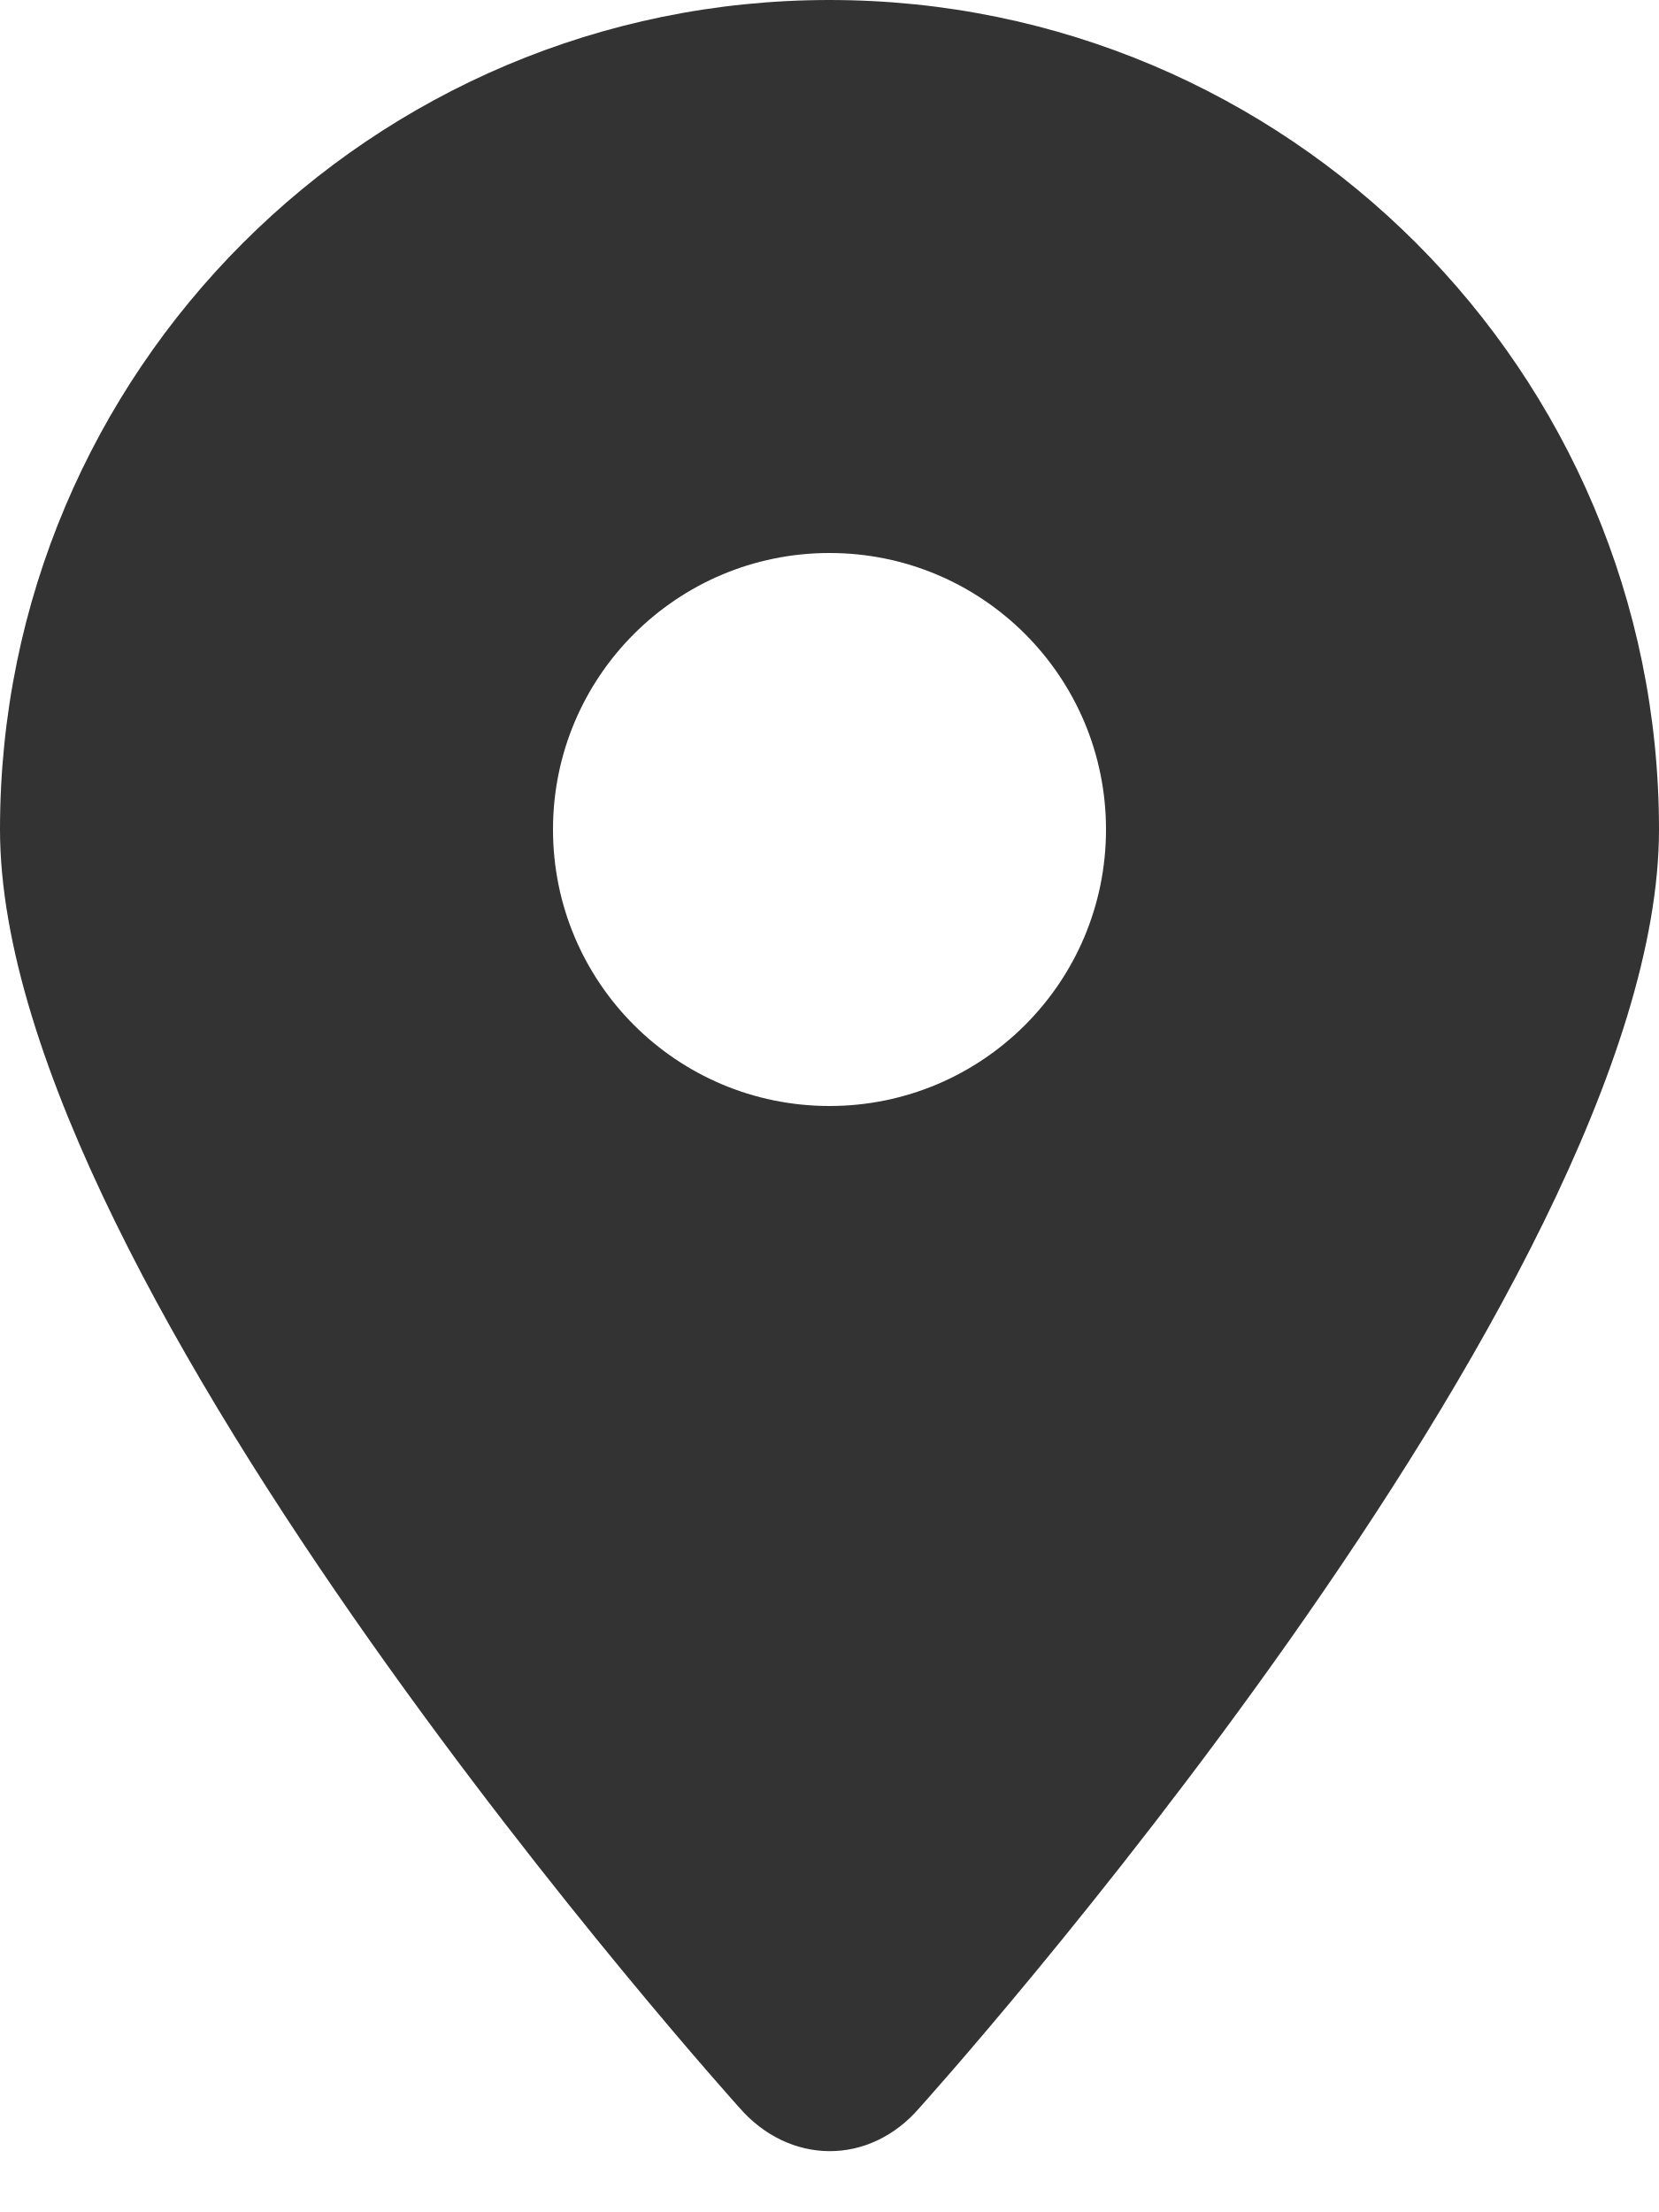
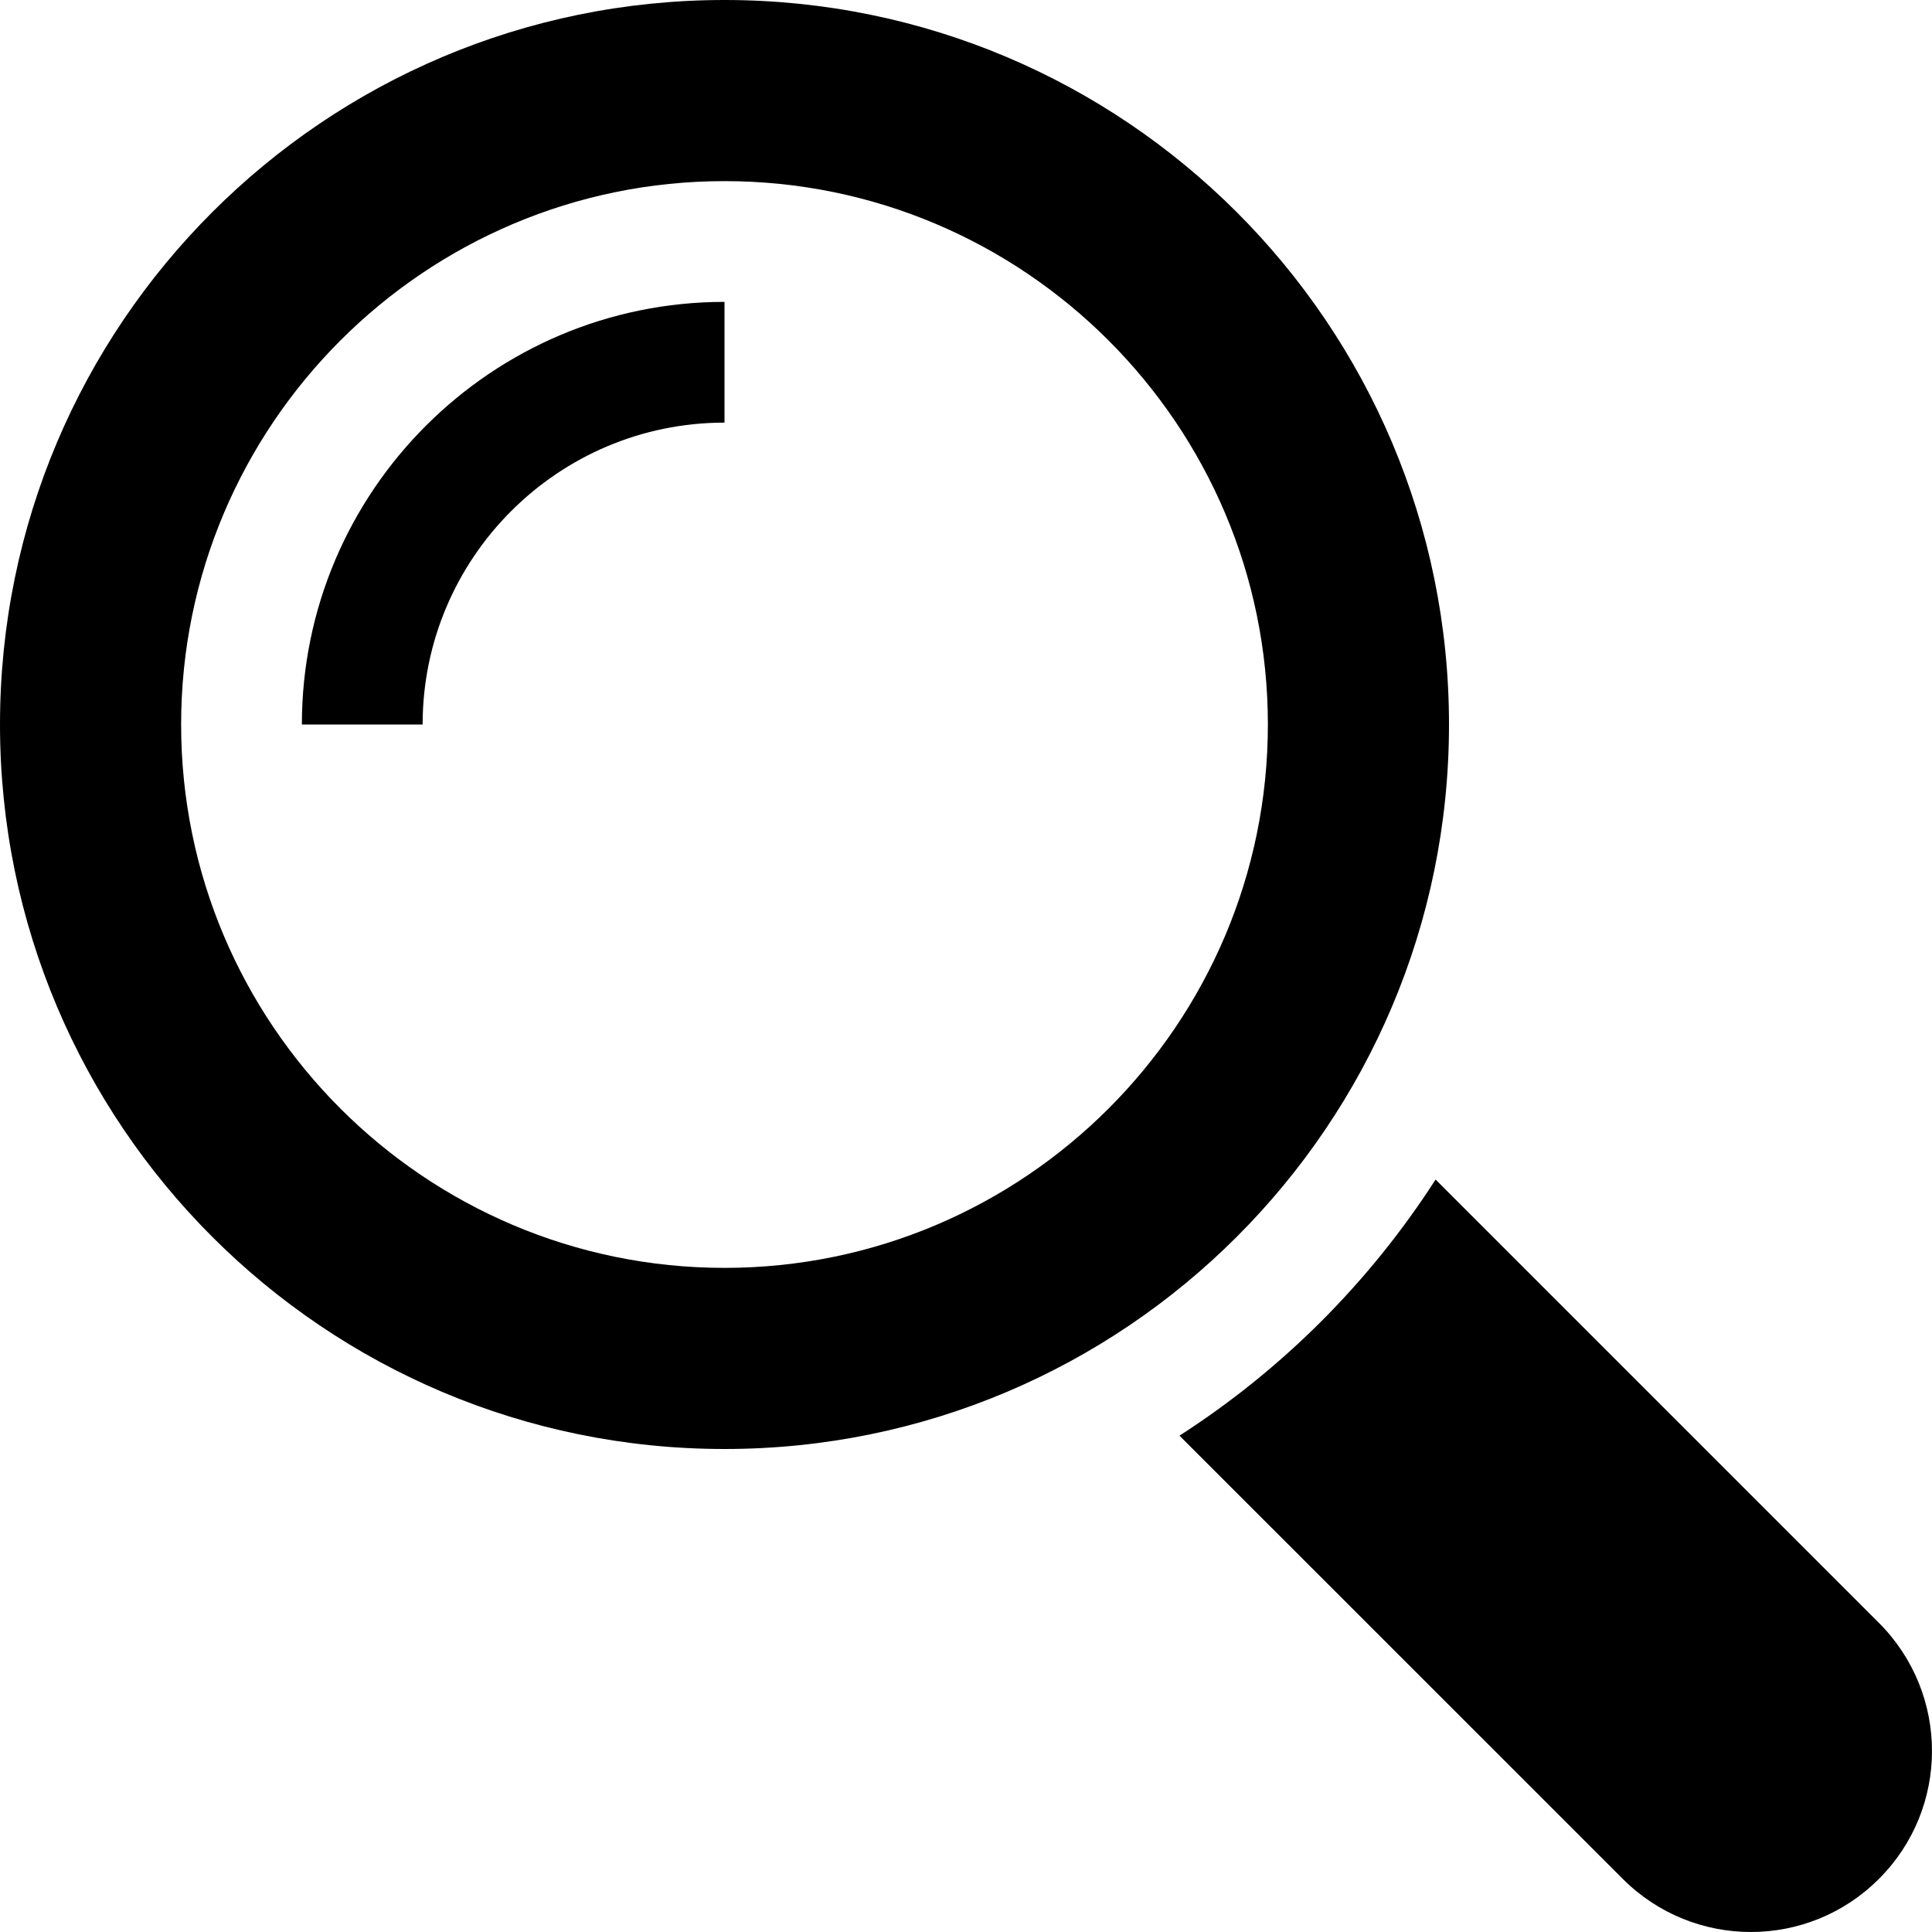
- <svg xmlns="http://www.w3.org/2000/svg" width="12px" height="16px" viewBox="0 0 12 16" version="1.1">
-   <defs />
-   <g id="About" stroke="none" stroke-width="1" fill="none" fill-rule="evenodd">
-     <g id="Desktop-HD/City-Council-District-Detail-Page" transform="translate(-1220, -93)">
-       <g id="Desktop-HD/Header" transform="translate(0, 32)">
-         <g id="content" transform="translate(60, 40)">
-           <g id="in-your-area-btn" transform="translate(1144, 11)">
-             <g id="icon-16x16-location" transform="translate(14, 10)">
-               <rect id="bounds" fill-opacity="0" fill="#D8D8D8" x="0" y="0" width="16" height="16" />
-               <path d="M7.346,15.243 C7.707,15.661 8.289,15.67 8.654,15.243 C8.654,15.243 14,9.314 14,6 C14,2.686 11.314,0 8,0 C4.686,0 2,2.686 2,6 C2,9.314 7.346,15.243 7.346,15.243 Z M8,8 C9.105,8 10,7.105 10,6 C10,4.895 9.105,4 8,4 C6.895,4 6,4.895 6,6 C6,7.105 6.895,8 8,8 Z" id="Oval-26" fill="#333333" />
-             </g>
-           </g>
-         </g>
-       </g>
-     </g>
+ <svg xmlns="http://www.w3.org/2000/svg" height="32px" id="Layer_1" style="enable-background:new 0 0 32 32;" version="1.1" viewBox="0 0 32 32" width="32px" xml:space="preserve">
+   <g transform="translate(576 192)">
+     <path d="M-544.88-165.121l-7.342-7.342c-1.095,1.701-2.541,3.148-4.242,4.242l7.343,7.342c1.172,1.172,3.071,1.172,4.241,0   C-543.707-162.048-543.707-163.947-544.88-165.121z" />
+     <path d="M-552-180c0-6.627-5.373-12-12-12s-12,5.373-12,12s5.373,12,12,12S-552-173.373-552-180z M-564-171c-4.964,0-9-4.036-9-9   c0-4.963,4.036-9,9-9c4.963,0,9,4.037,9,9C-555-175.036-559.037-171-564-171z" />
+     <path d="M-571-180h2c0-2.757,2.242-5,5-5v-2C-567.86-187-571-183.858-571-180z" />
  </g>
</svg>
